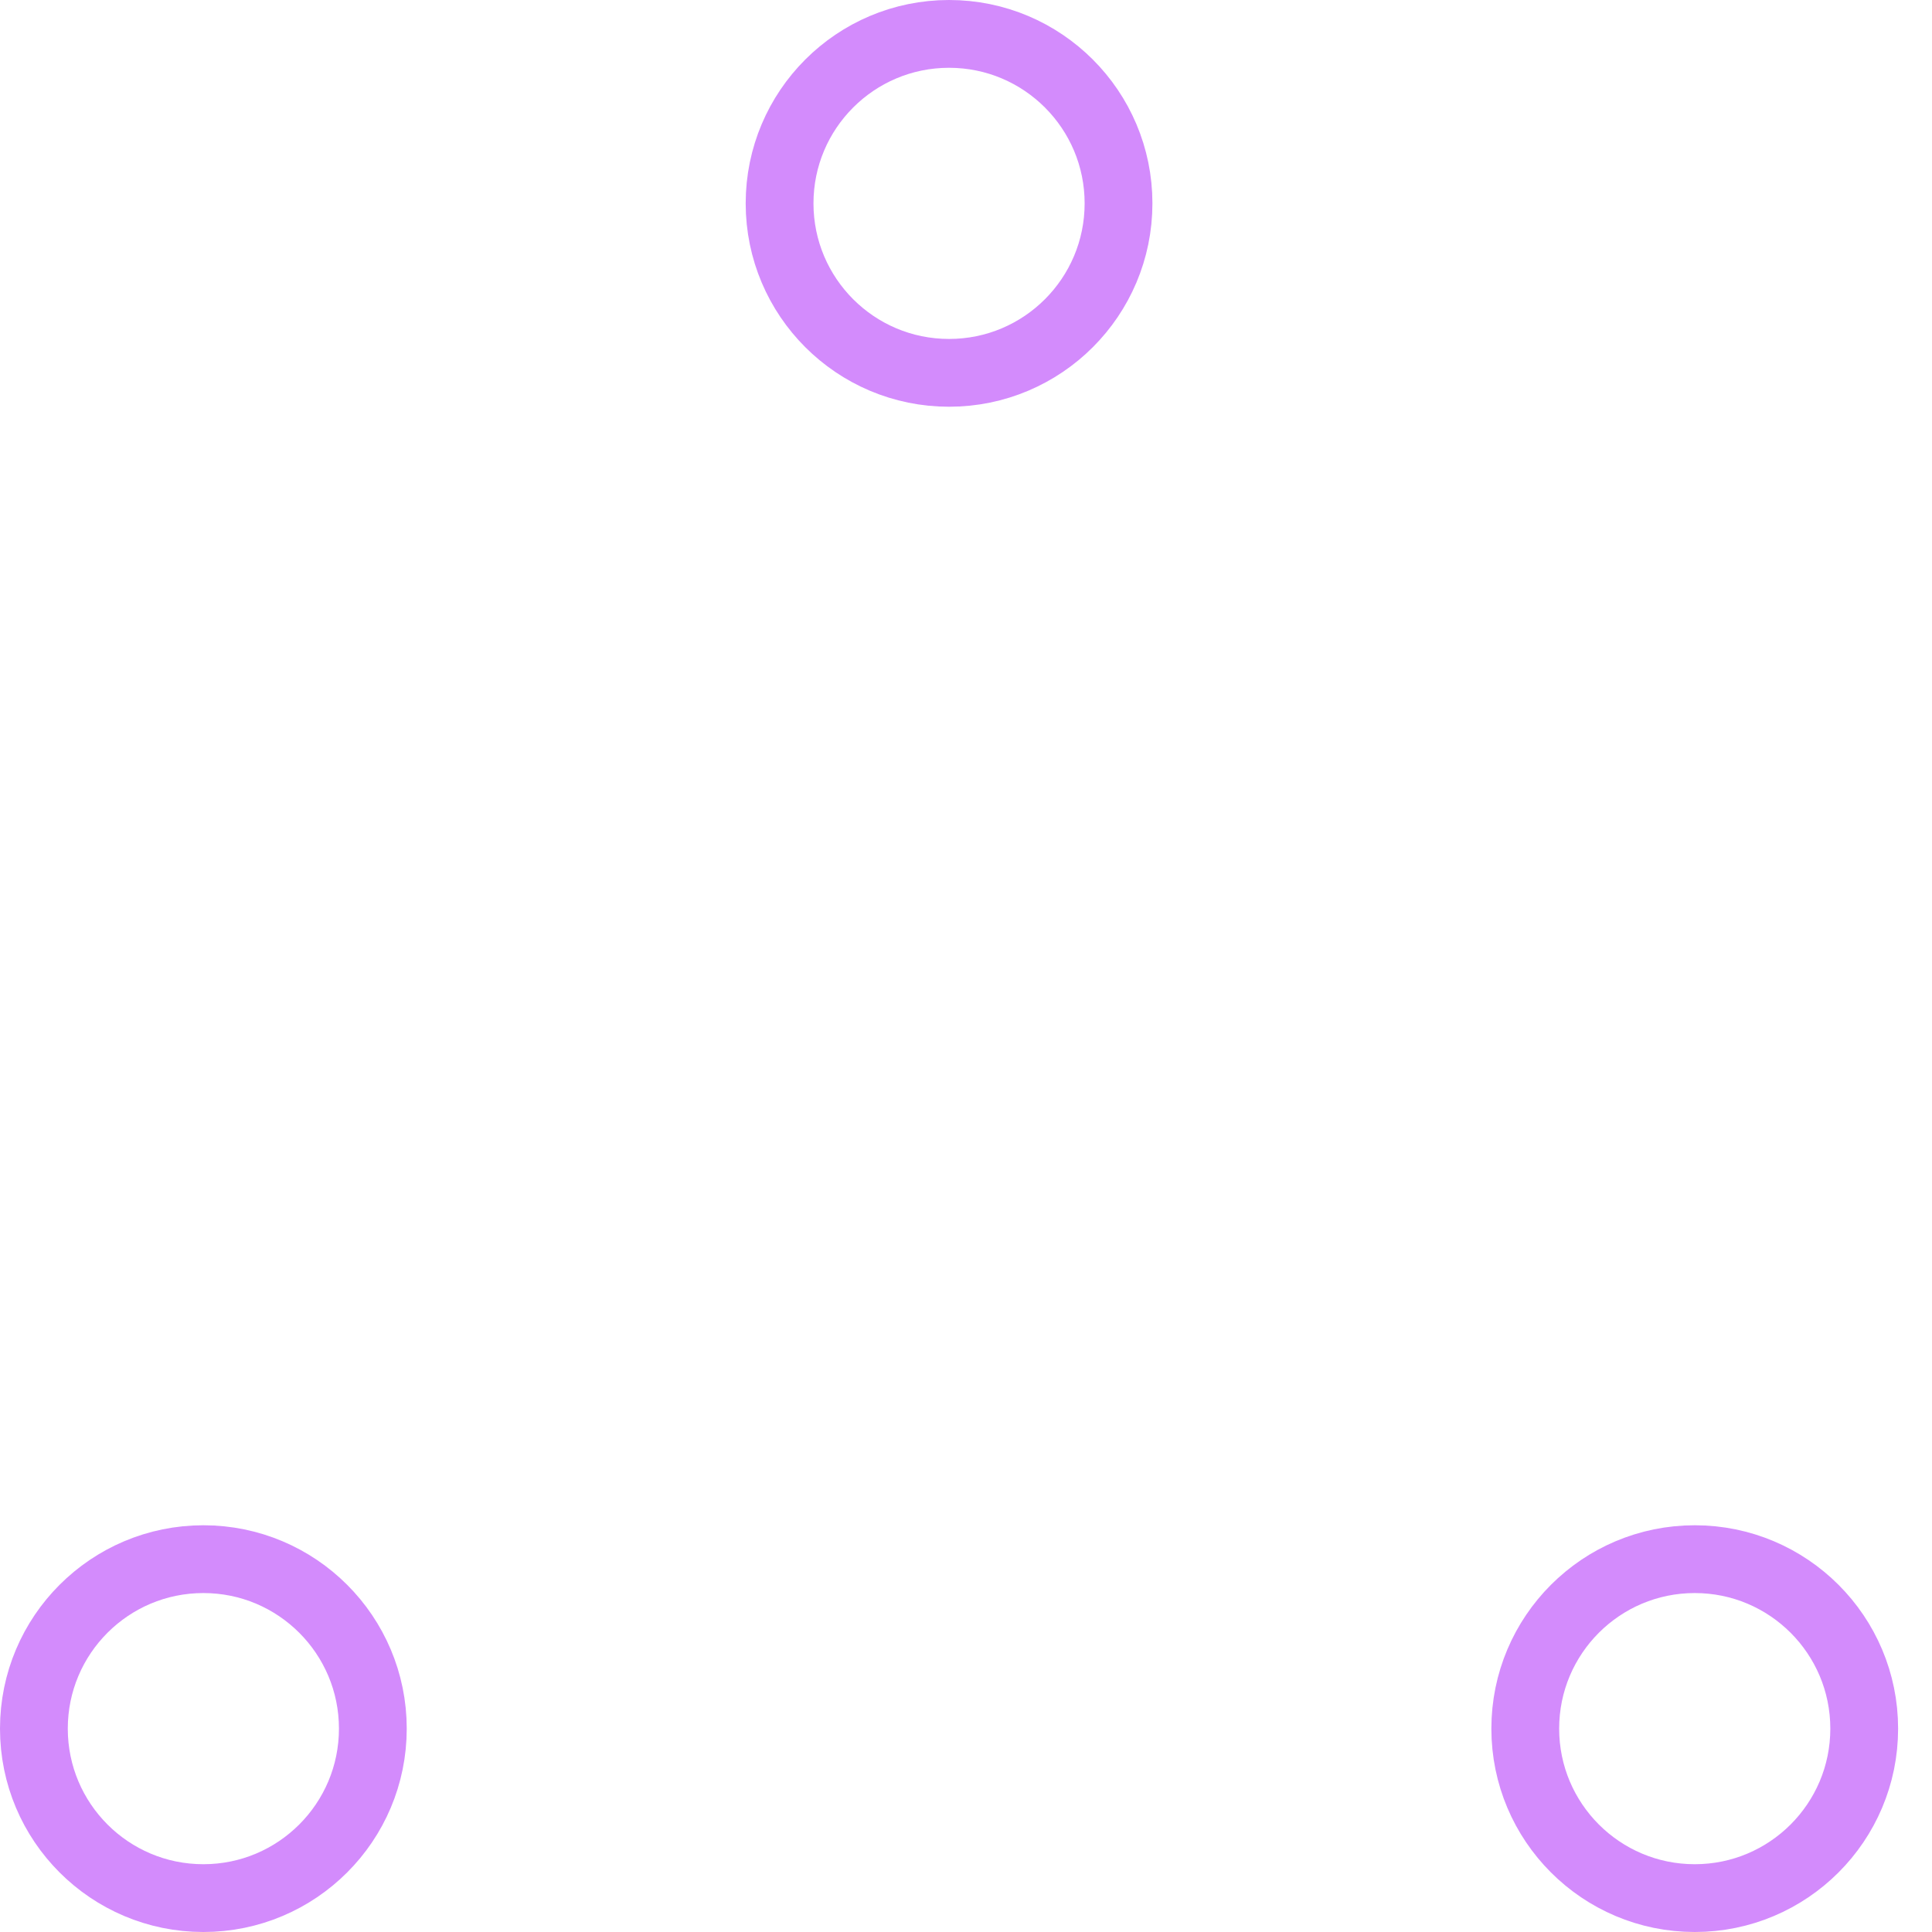
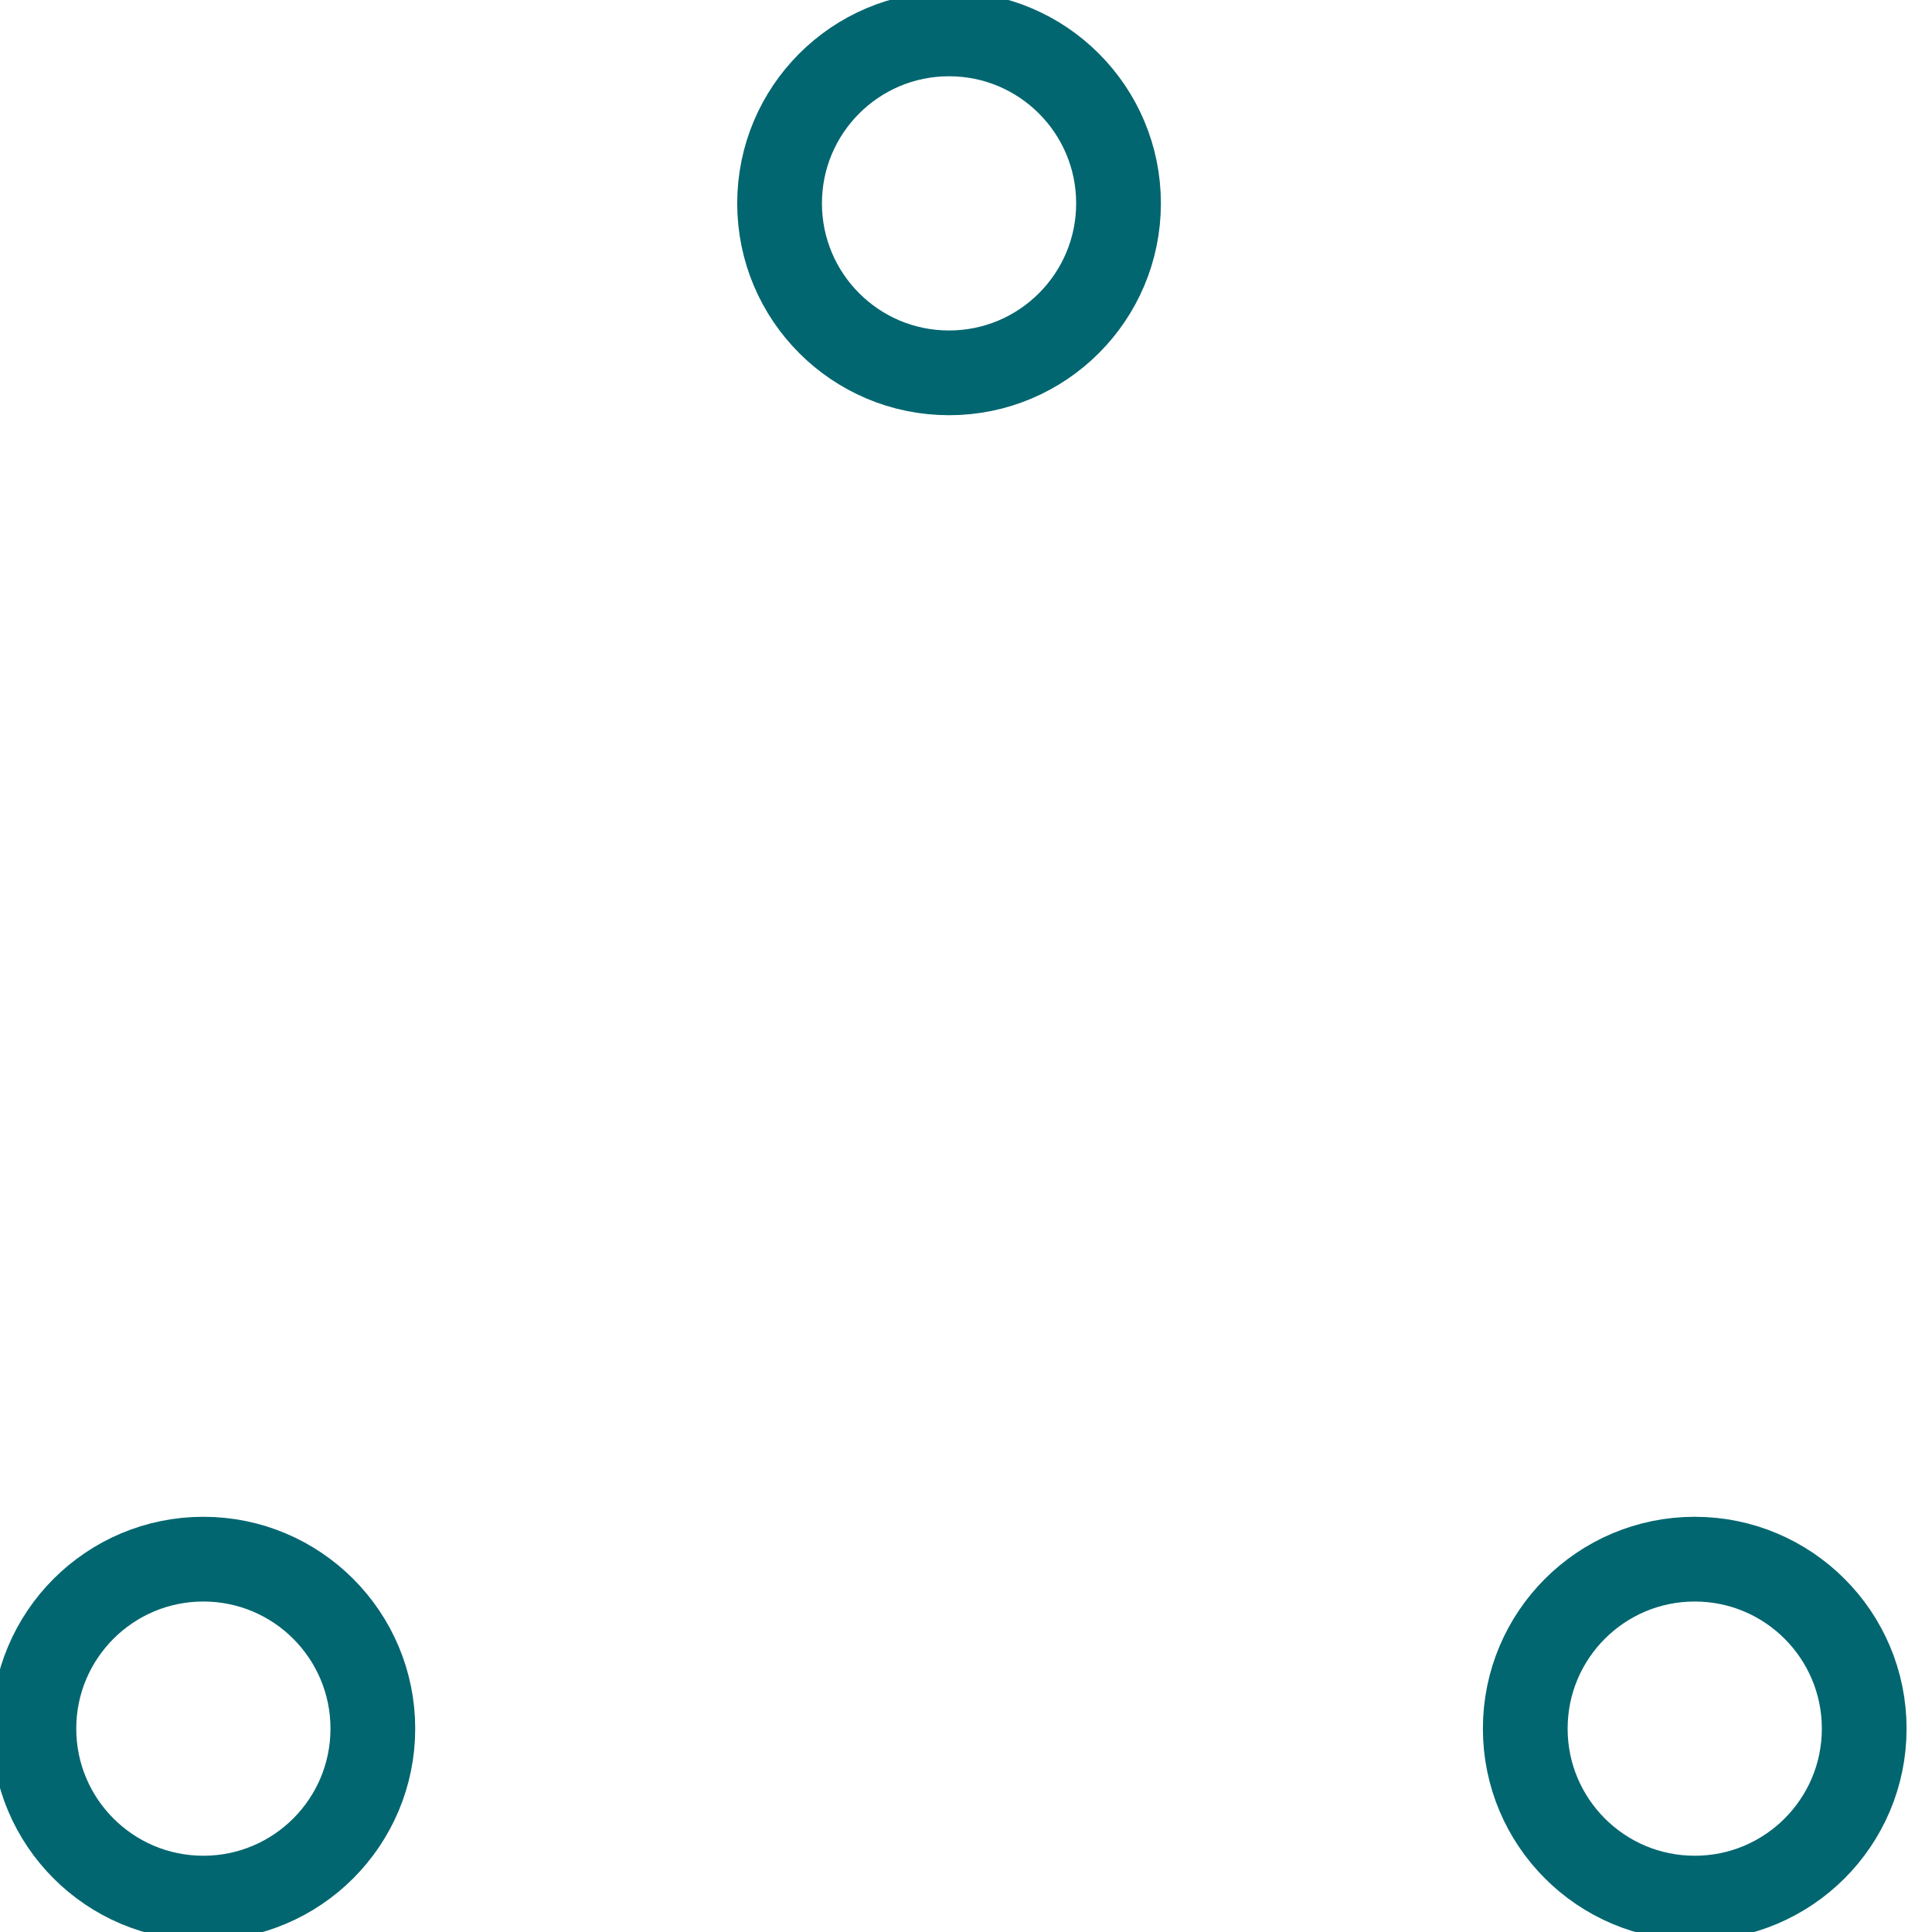
- <svg xmlns="http://www.w3.org/2000/svg" width="80" height="80" viewBox="0 0 57 57" stroke="#d38bfc">
+ <svg xmlns="http://www.w3.org/2000/svg" width="80" height="80" viewBox="0 0 57 57" stroke="#026670">
  <g fill="none" fill-rule="evenodd">
-     <g transform="translate(1 1)" stroke-width="2">
+     <g transform="translate(1 1)" stroke-width="2.5">
      <circle cx="5" cy="50" r="5">
        <animate attributeName="cy" begin="0s" dur="2.2s" values="50;5;50;50" calcMode="linear" repeatCount="indefinite" />
        <animate attributeName="cx" begin="0s" dur="2.2s" values="5;27;49;5" calcMode="linear" repeatCount="indefinite" />
      </circle>
      <circle cx="27" cy="5" r="5">
        <animate attributeName="cy" begin="0s" dur="2.2s" from="5" to="5" values="5;50;50;5" calcMode="linear" repeatCount="indefinite" />
        <animate attributeName="cx" begin="0s" dur="2.2s" from="27" to="27" values="27;49;5;27" calcMode="linear" repeatCount="indefinite" />
      </circle>
      <circle cx="49" cy="50" r="5">
        <animate attributeName="cy" begin="0s" dur="2.2s" values="50;50;5;50" calcMode="linear" repeatCount="indefinite" />
        <animate attributeName="cx" from="49" to="49" begin="0s" dur="2.2s" values="49;5;27;49" calcMode="linear" repeatCount="indefinite" />
      </circle>
    </g>
  </g>
</svg>
